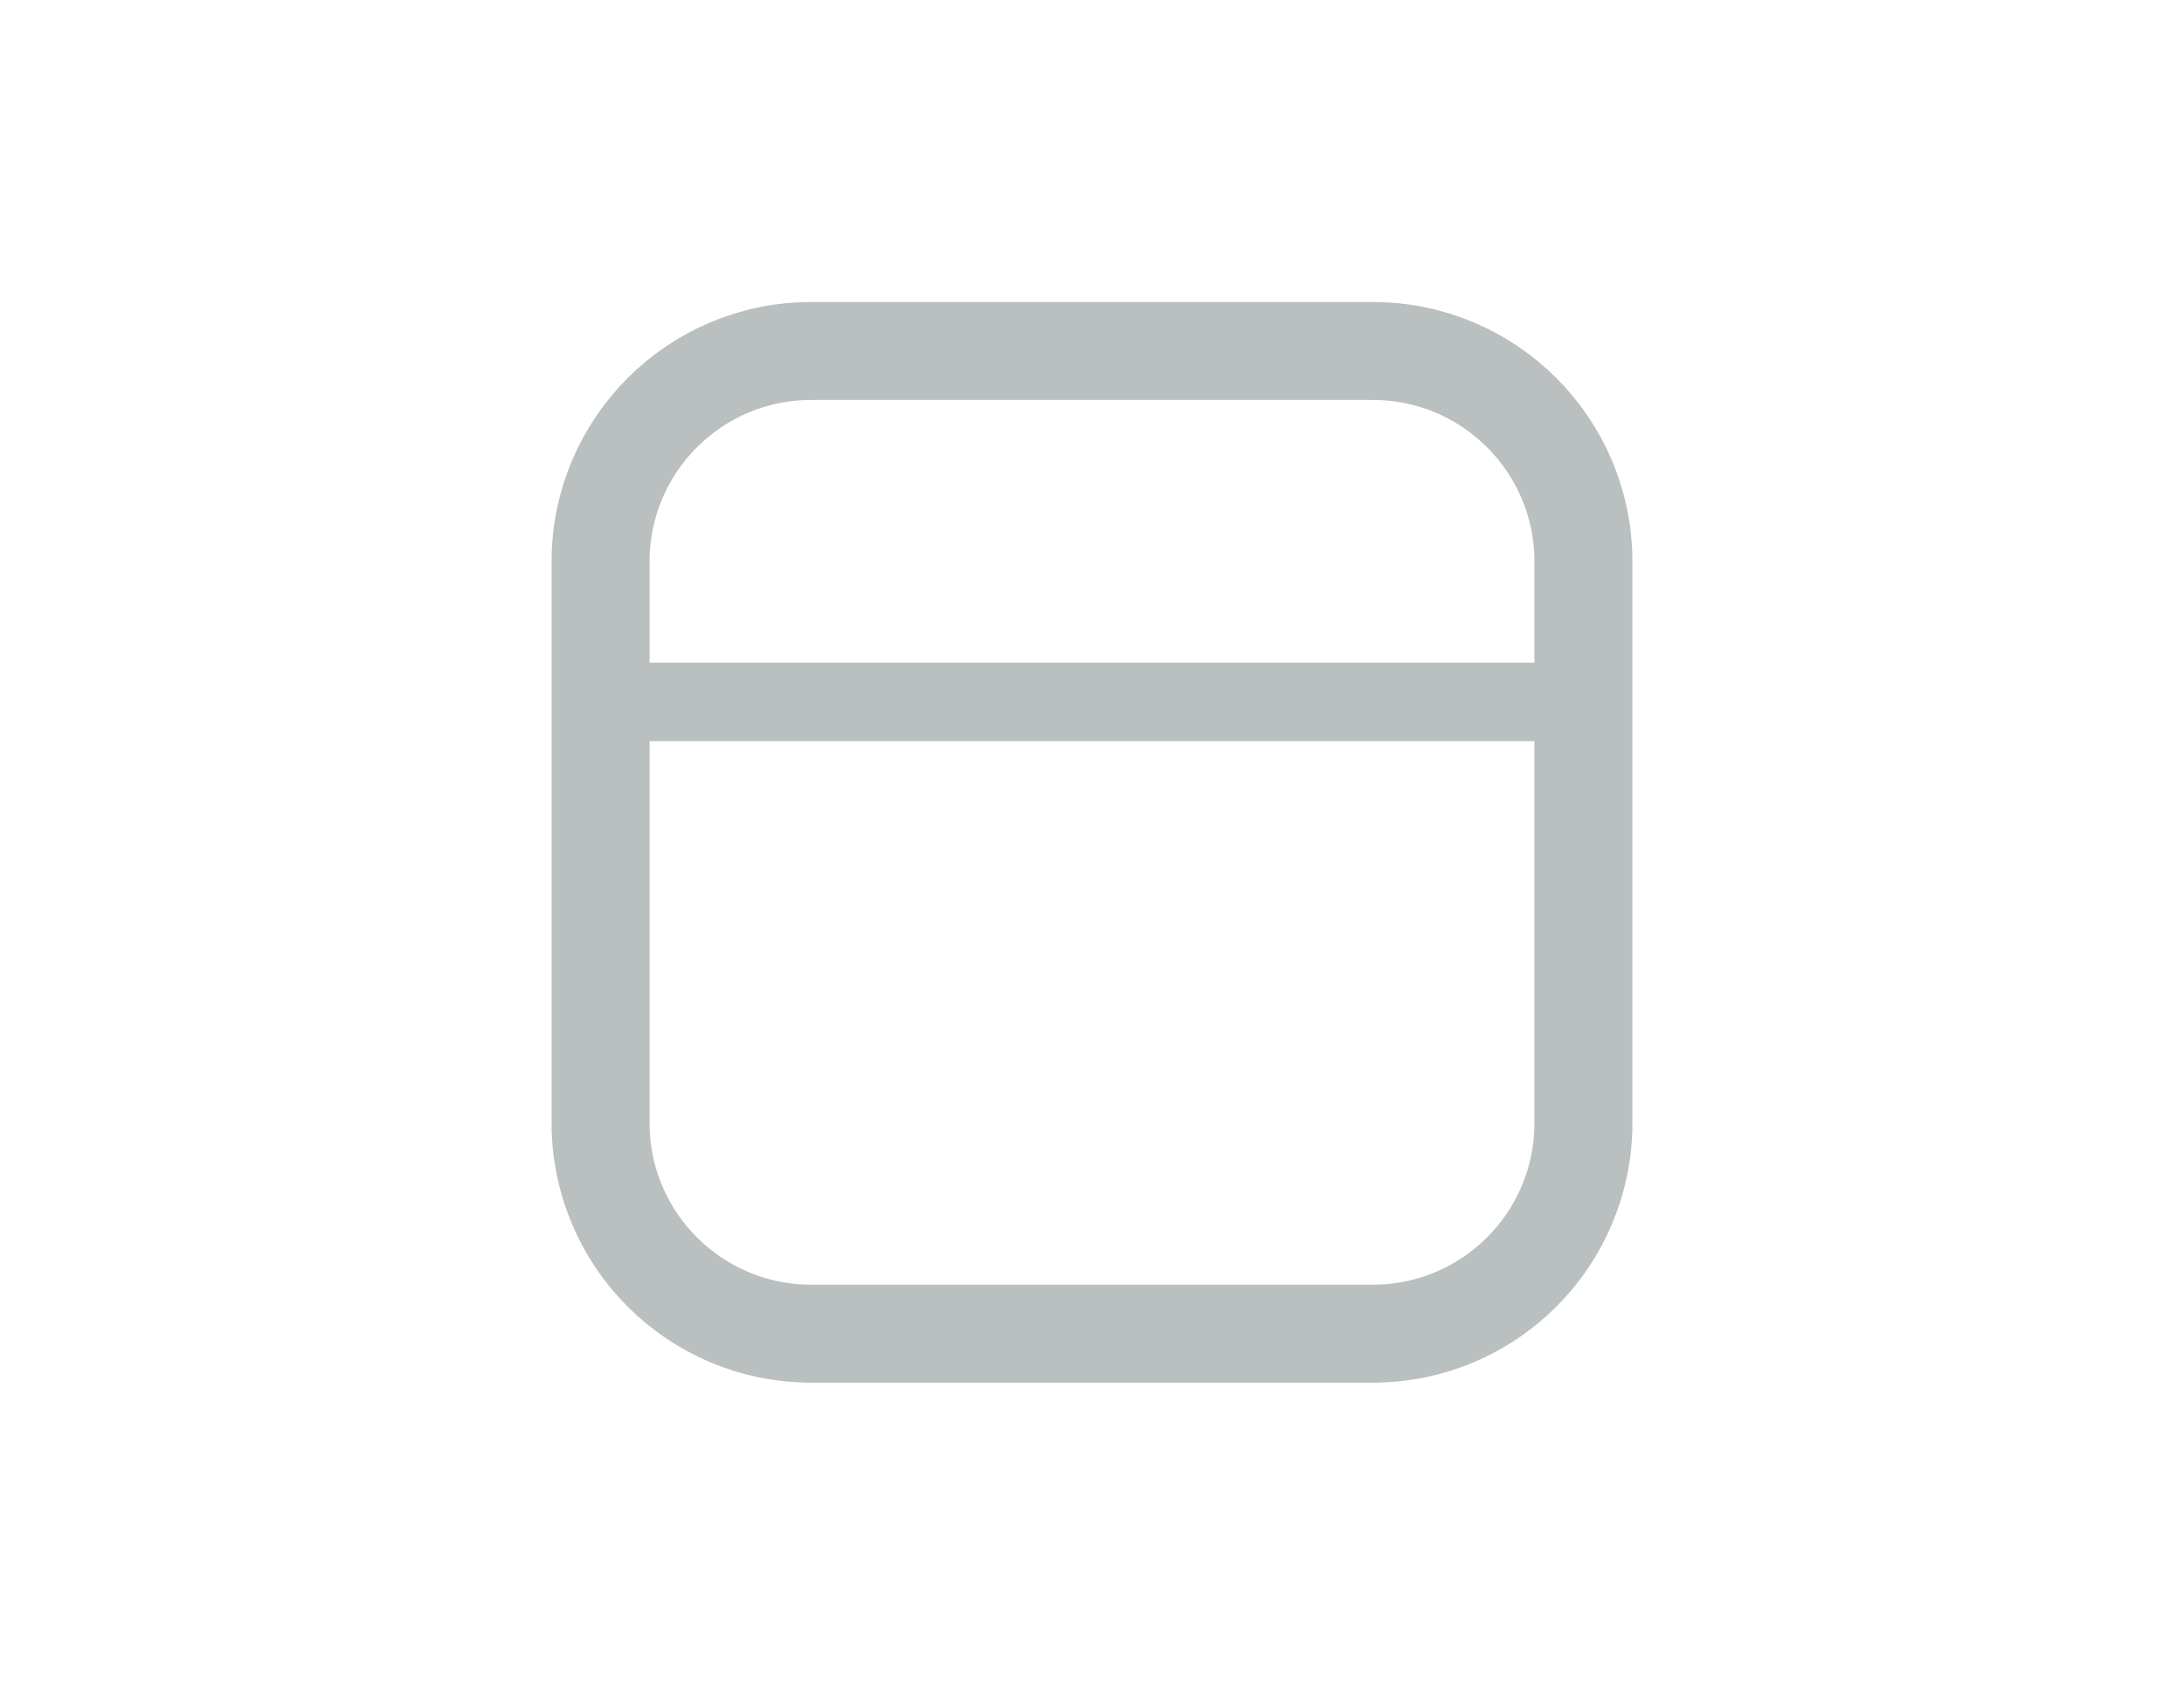
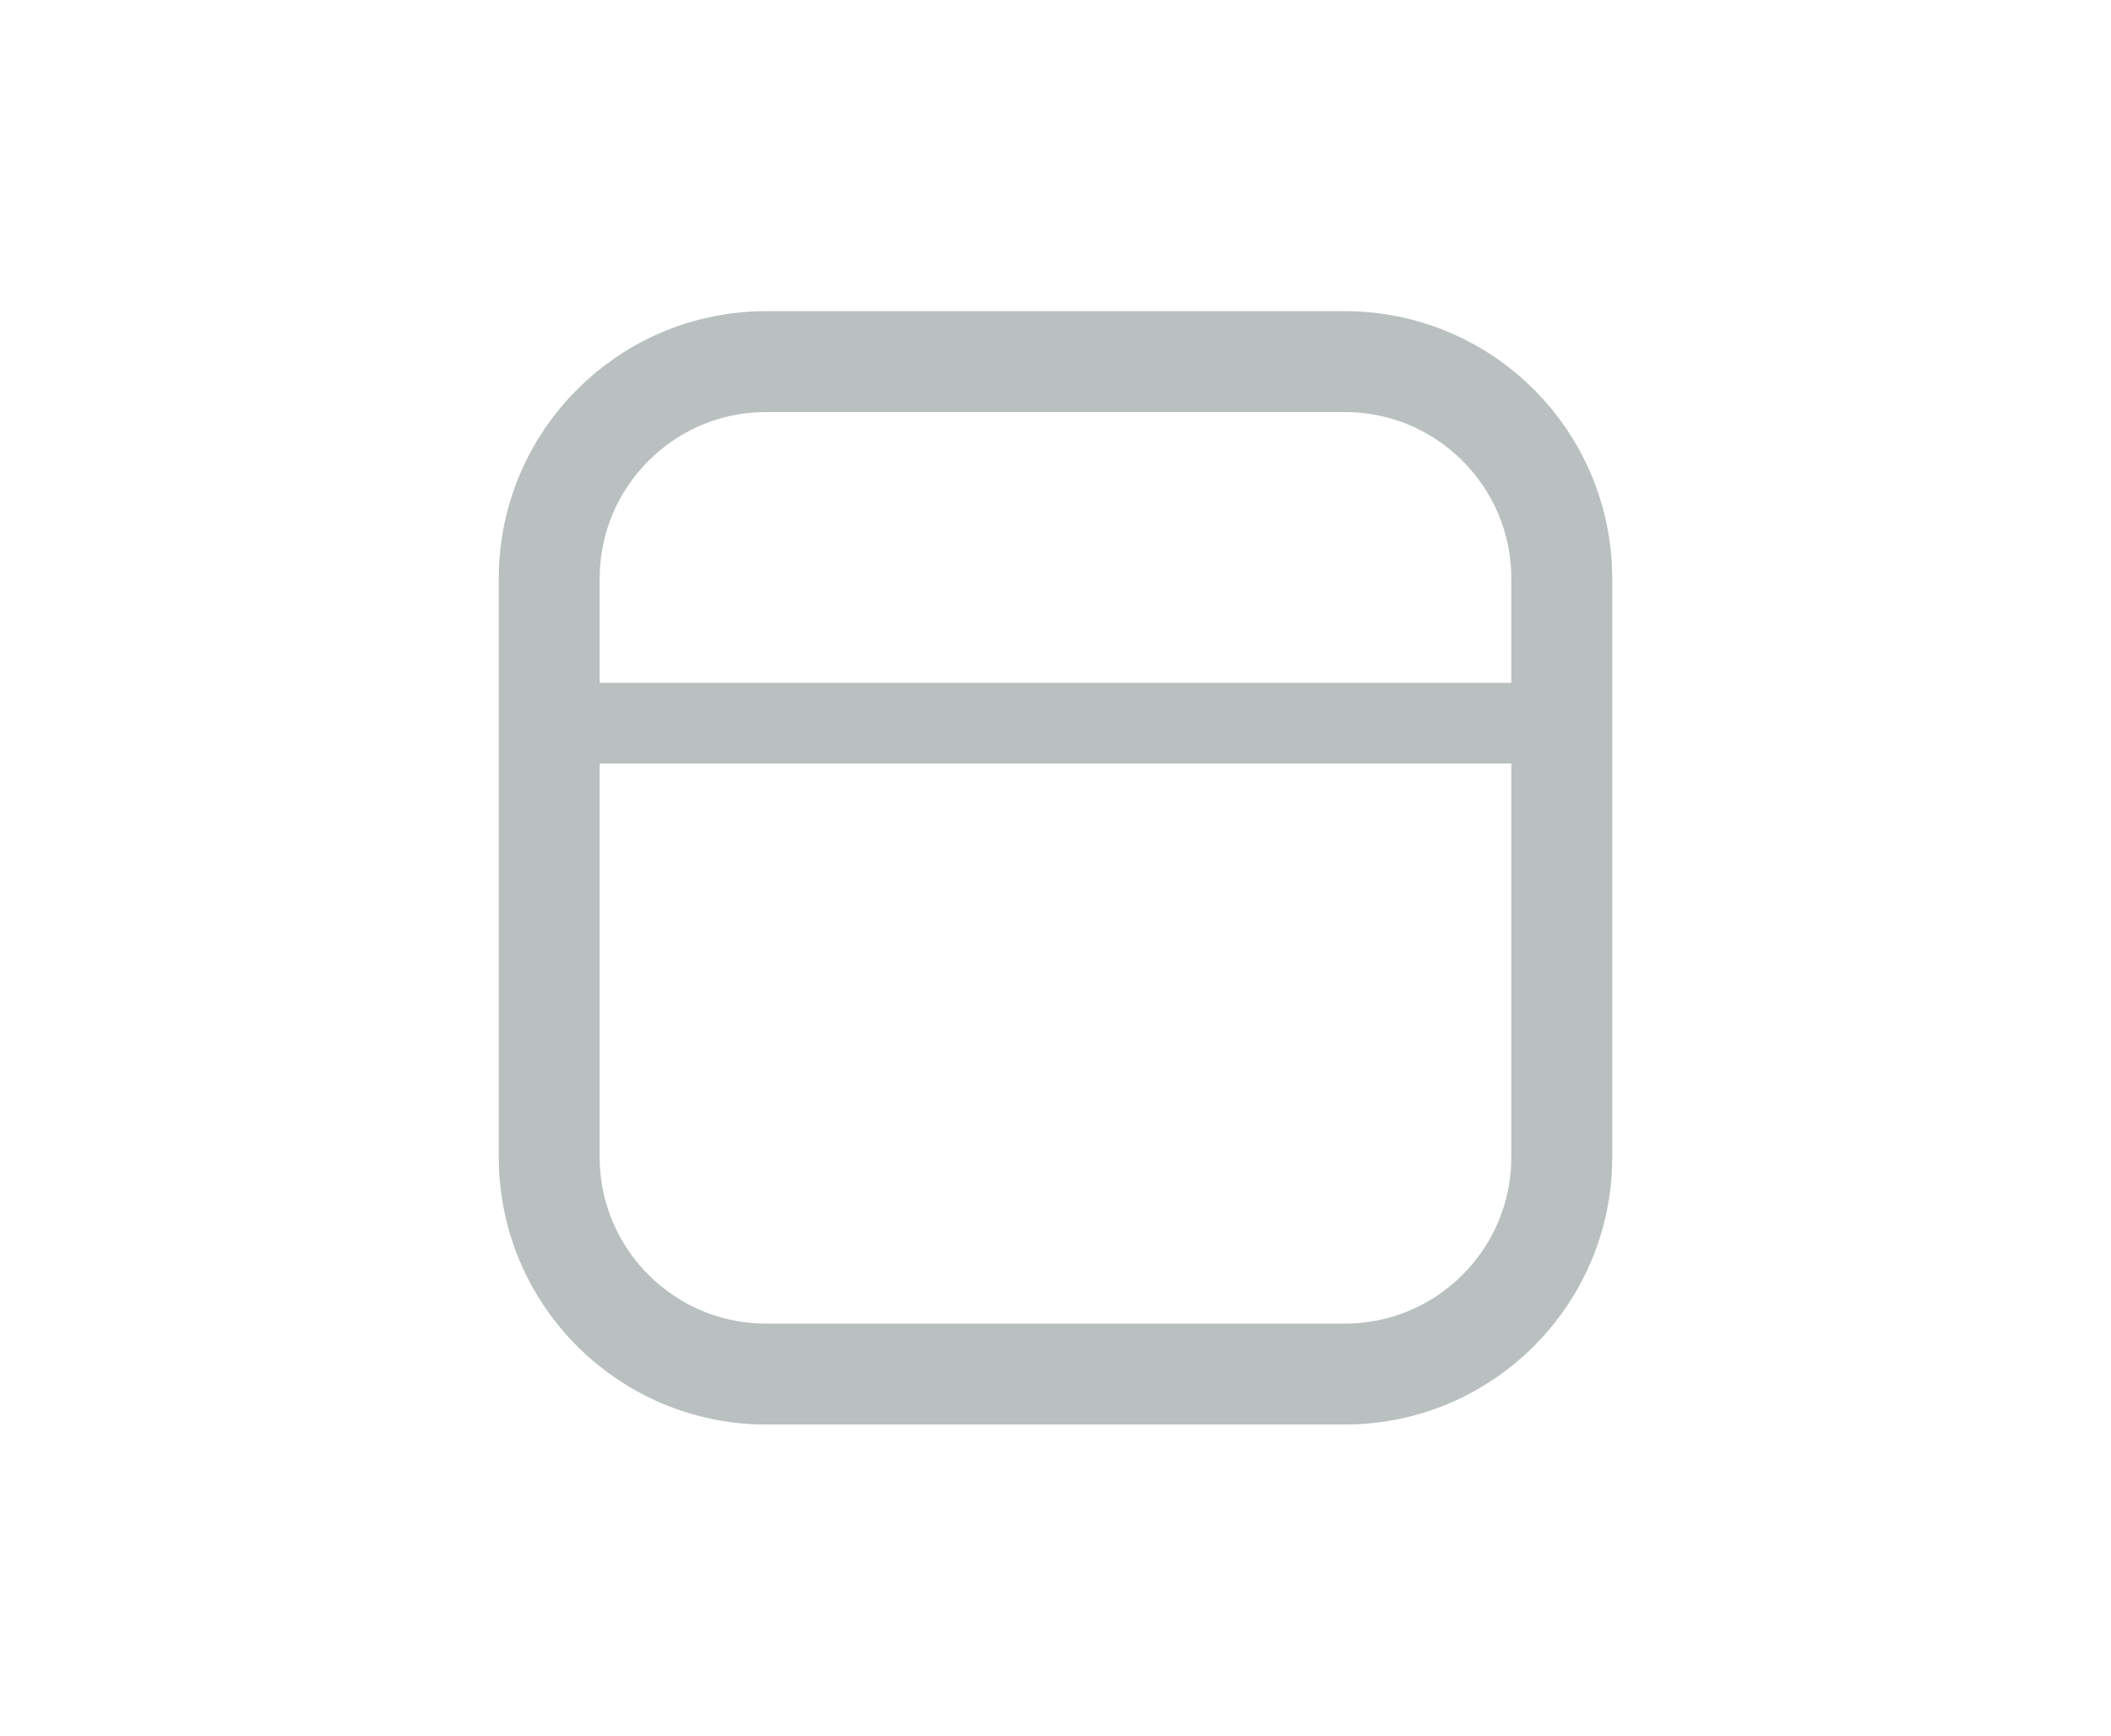
- <svg xmlns="http://www.w3.org/2000/svg" width="35" height="27" viewBox="0 0 43 43" fill="none">
+ <svg xmlns="http://www.w3.org/2000/svg" width="45" height="37" viewBox="0 0 43 43" fill="none">
  <path d="M28.667 8.959H14.333C11.365 8.959 8.958 11.365 8.958 14.334V28.667C8.958 31.635 11.365 34.042 14.333 34.042H28.667C31.635 34.042 34.042 31.635 34.042 28.667V14.334C34.042 11.365 31.635 8.959 28.667 8.959Z" stroke="#BABFBF" stroke-width="2.5" />
  <path d="M8.958 17.916H34.042" stroke="#BABFBF" stroke-width="2" stroke-linecap="round" />
</svg>
